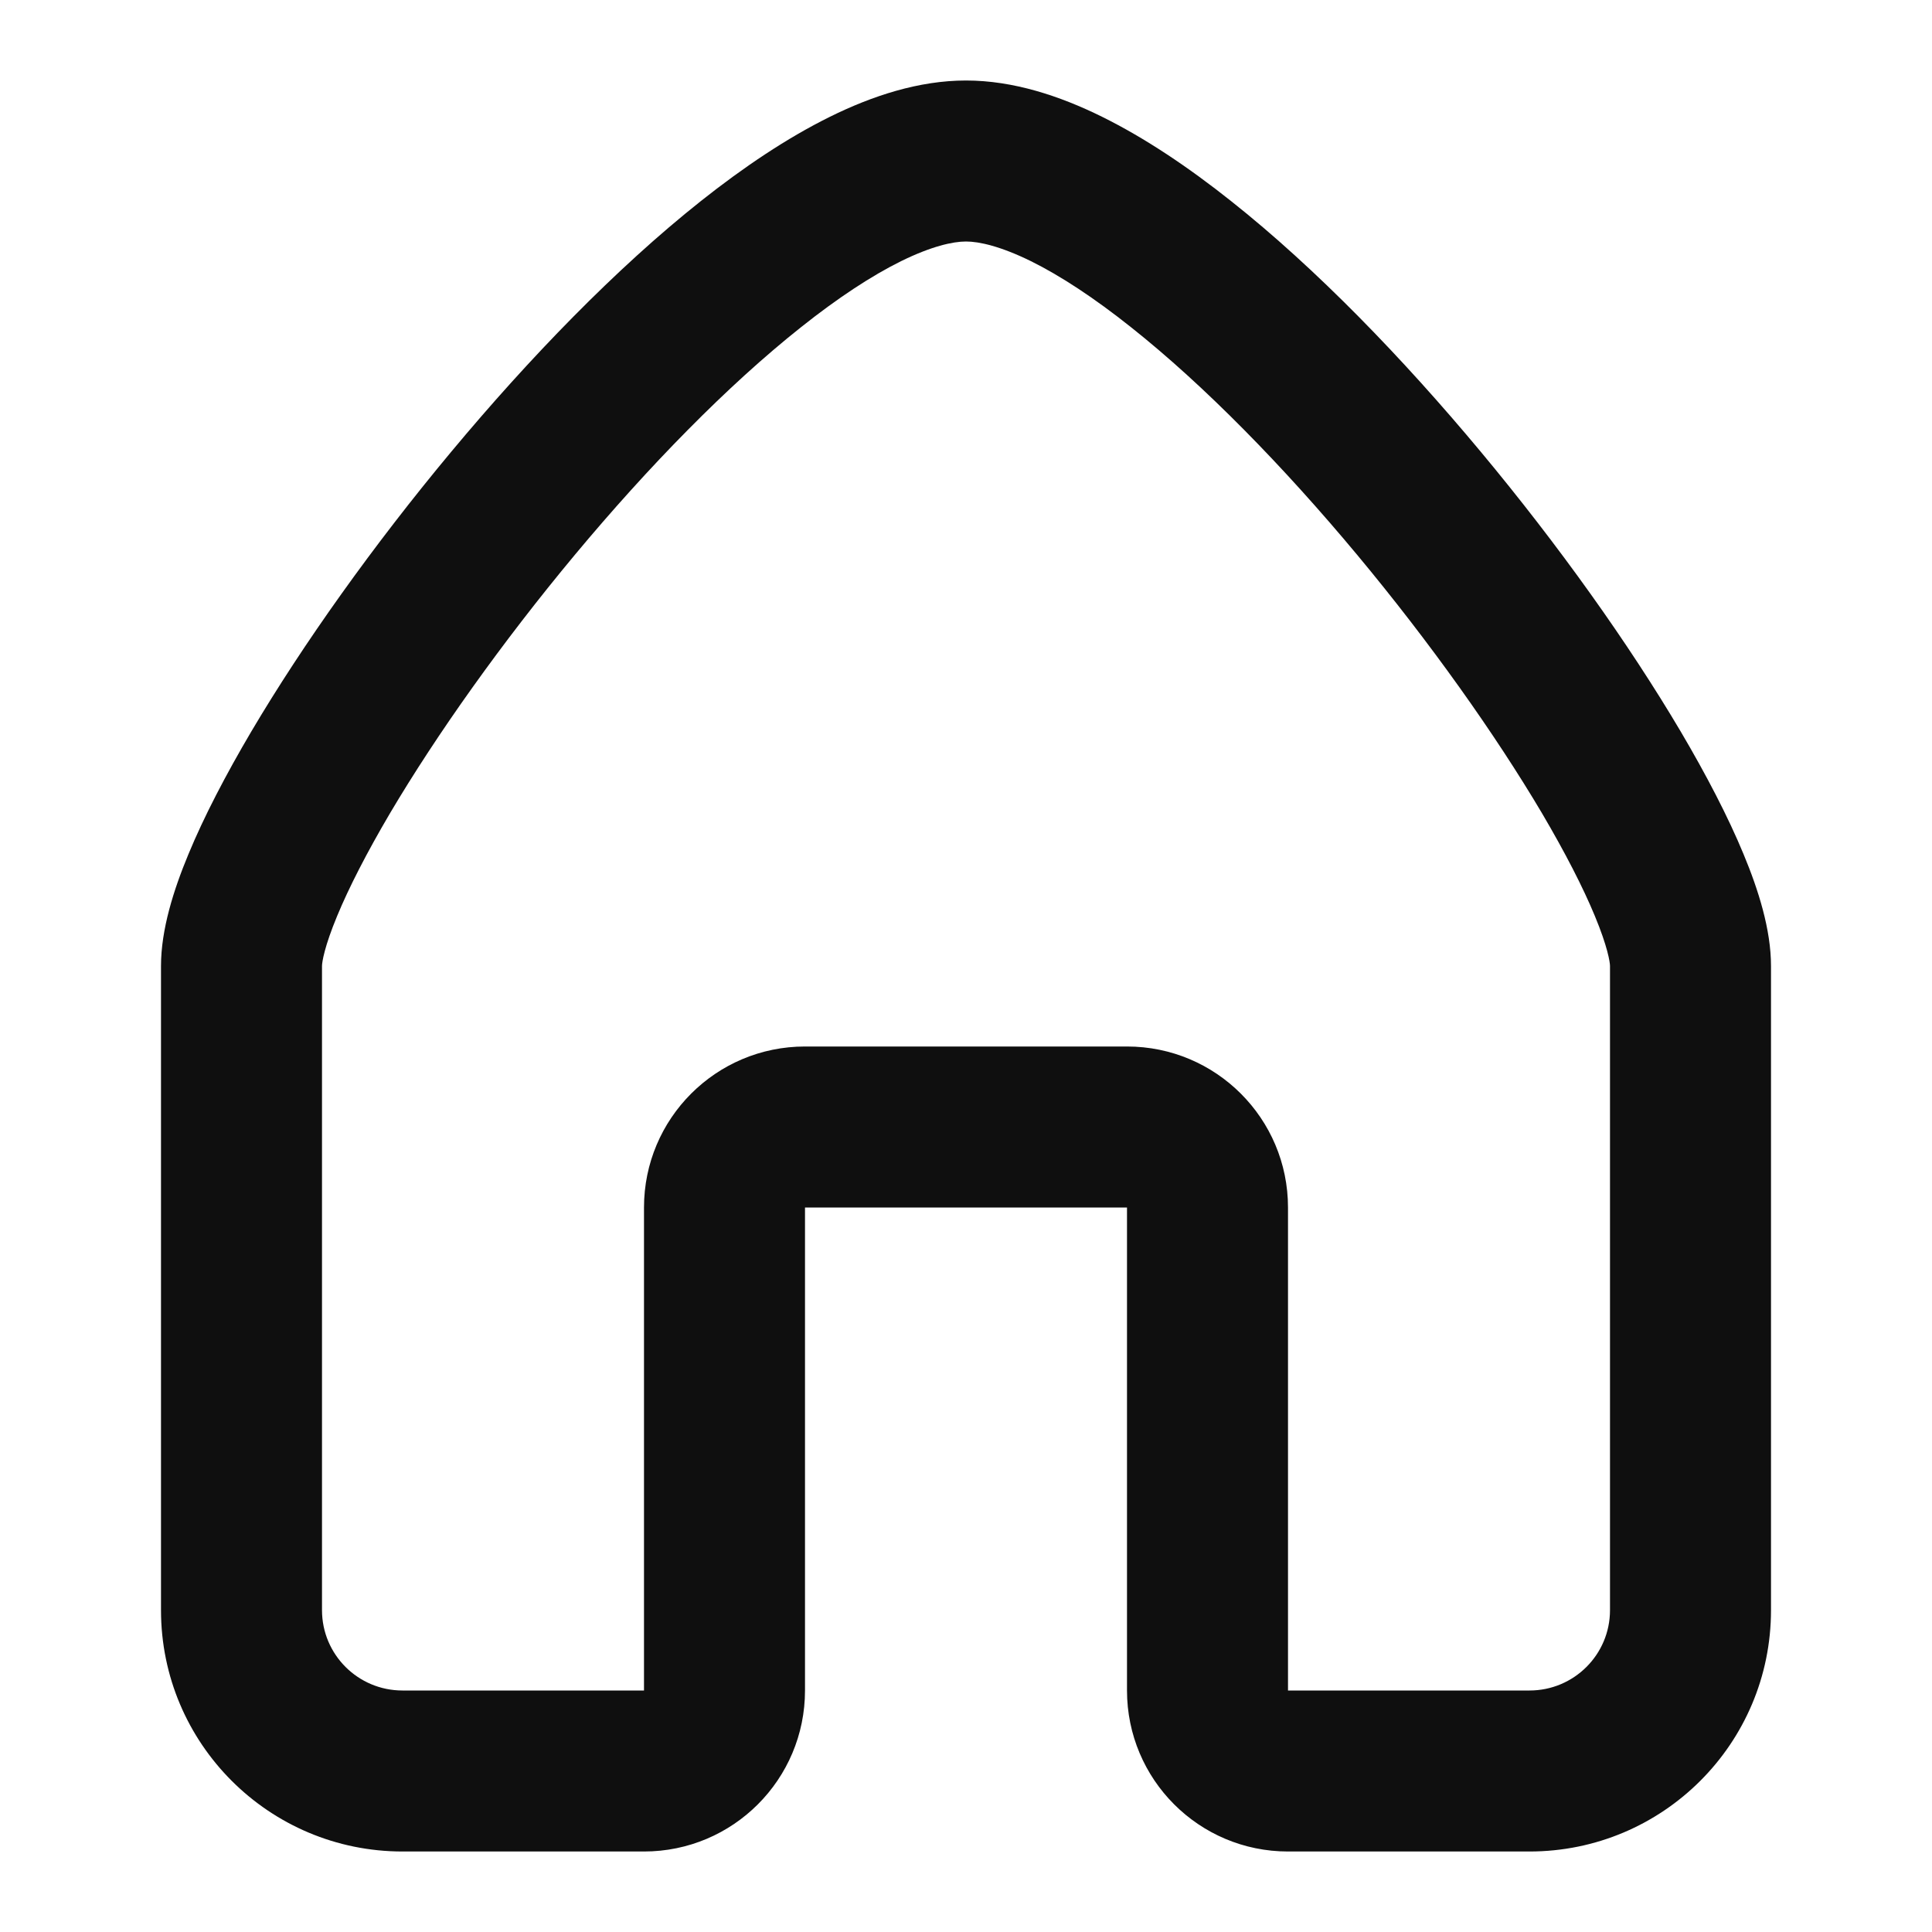
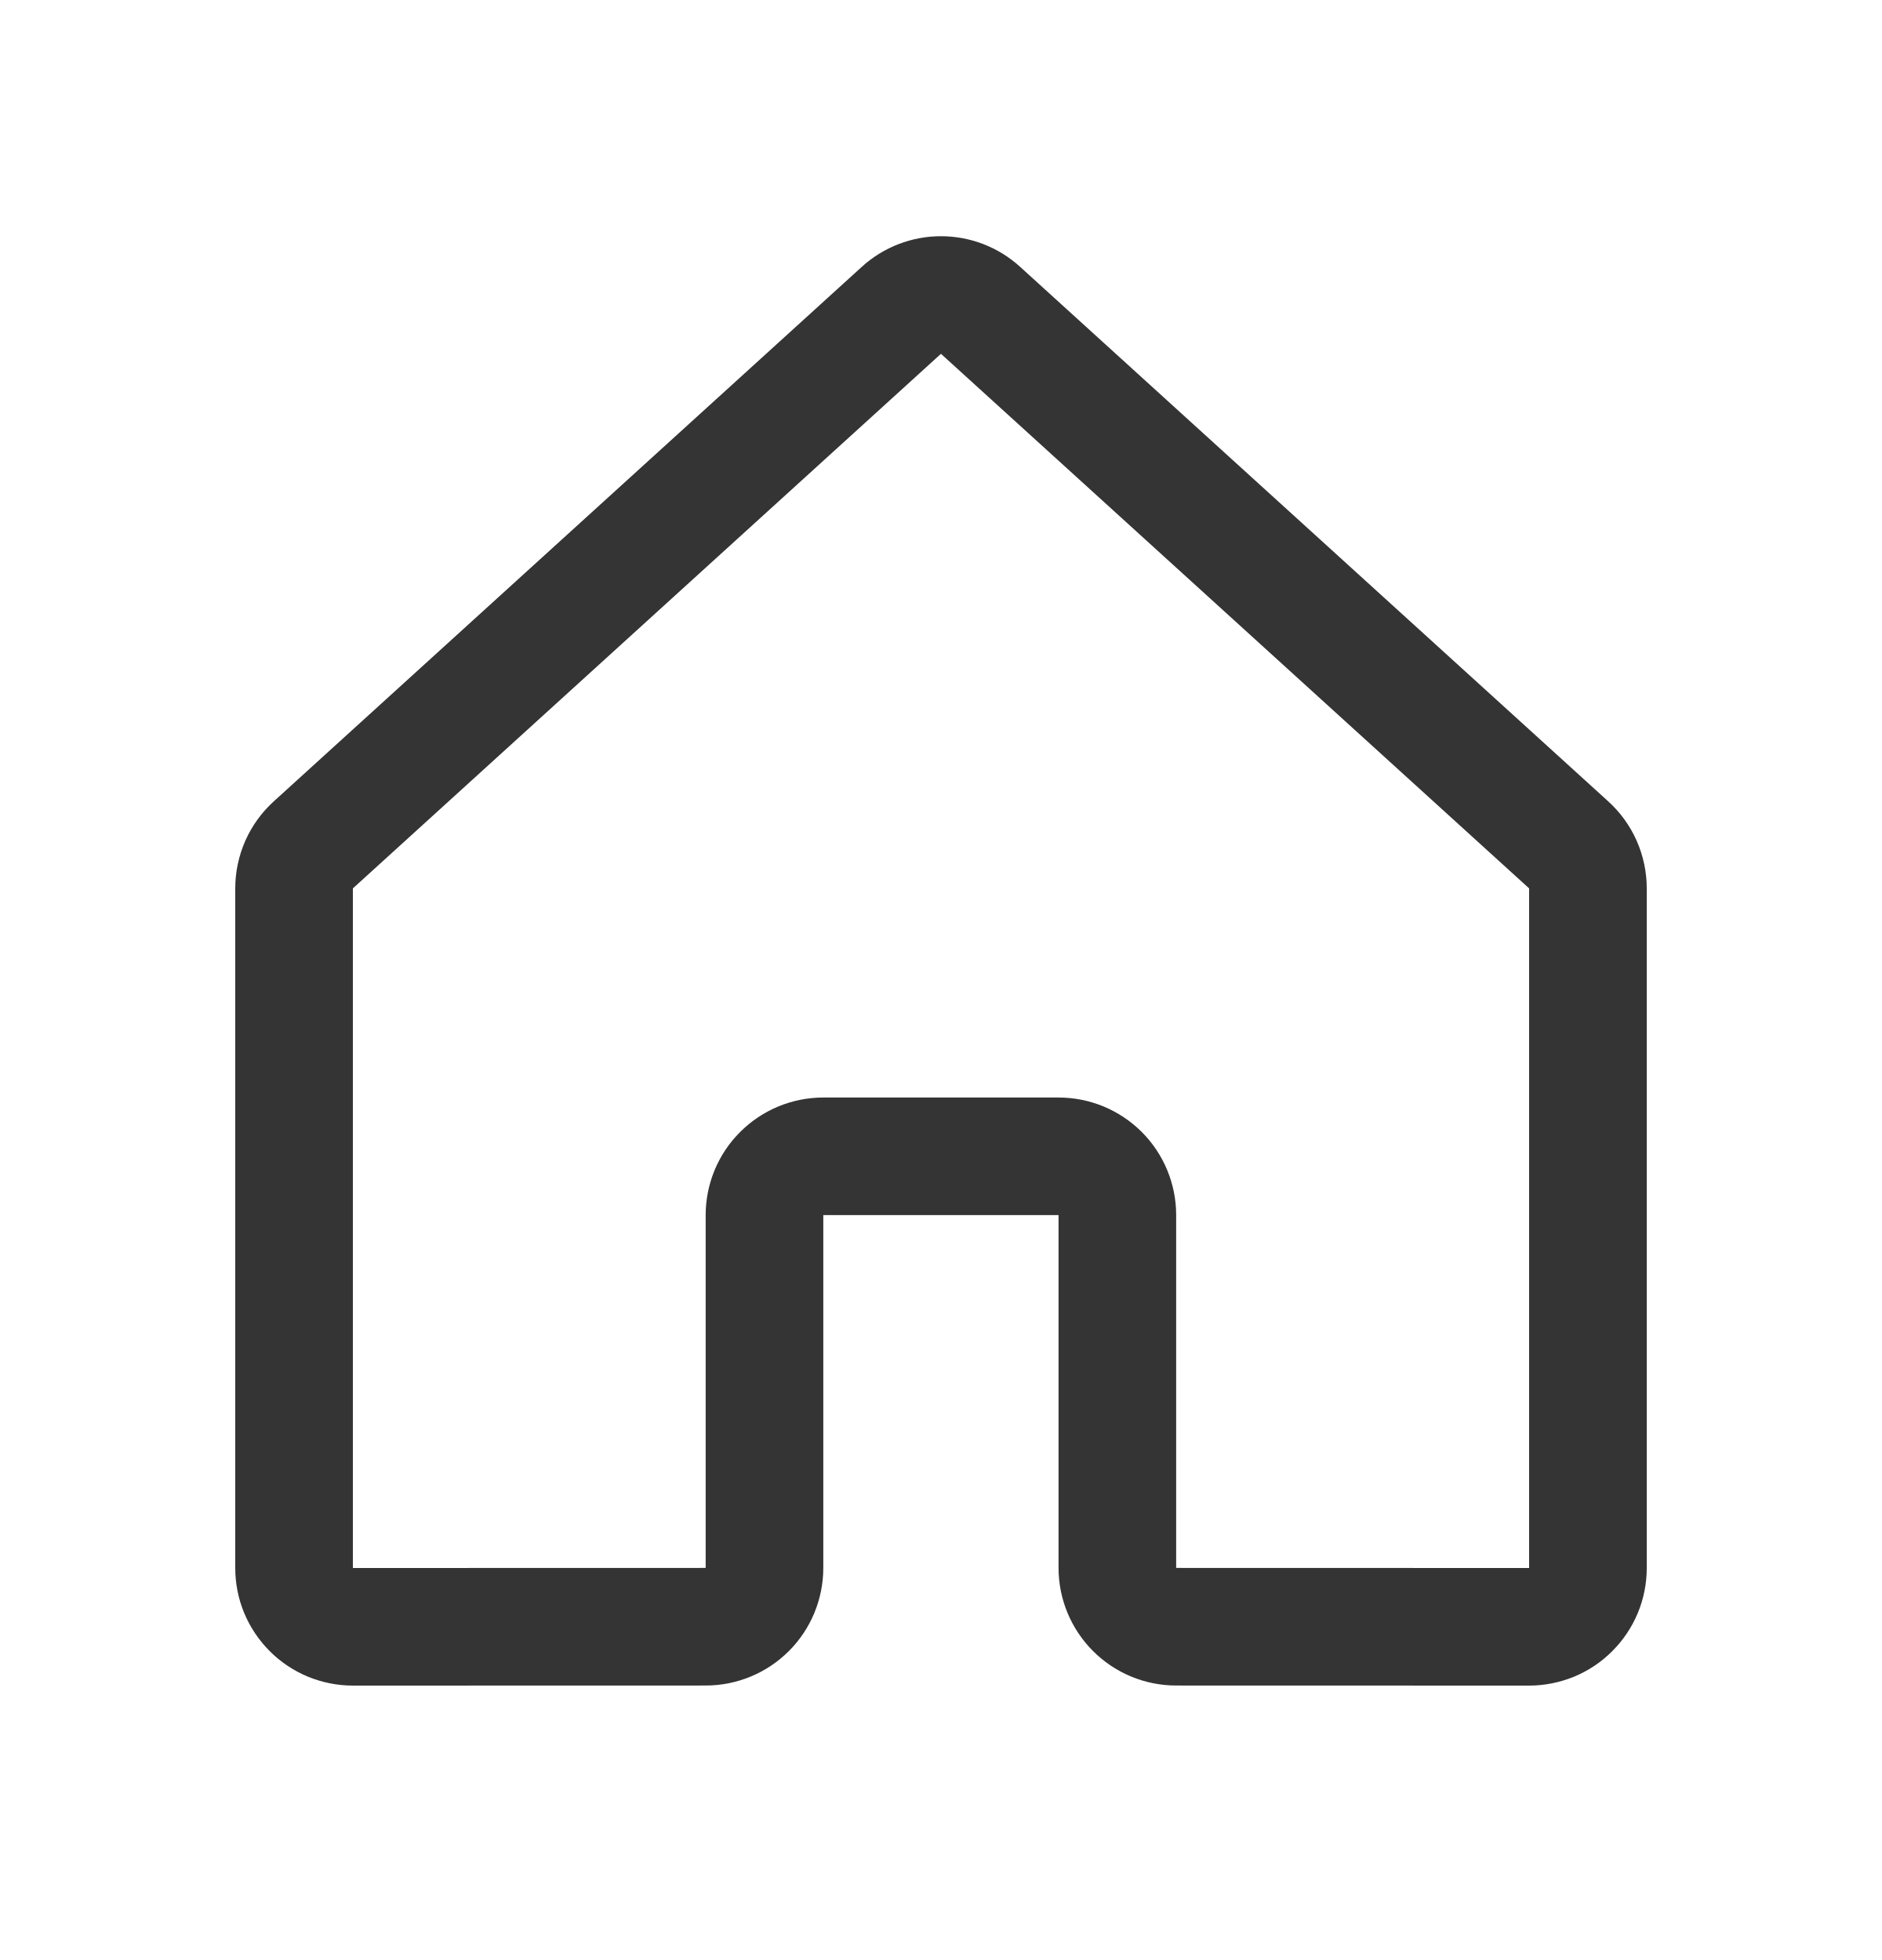
- <svg xmlns="http://www.w3.org/2000/svg" width="800px" height="800px" viewBox="0 0 24 24" fill="none">
-   <path fill-rule="evenodd" clip-rule="evenodd" d="M4.188 11.379C4.03 11.759 4 11.953 4 12V20.002C4 20.553 4.447 21 5 21H8V15C8 13.895 8.895 13 10 13H14C15.105 13 16 13.895 16 15V21H19C19.553 21 20 20.553 20 20.002V12C20 11.953 19.97 11.759 19.812 11.379C19.666 11.026 19.444 10.593 19.155 10.102C18.576 9.124 17.765 7.98 16.857 6.89C15.947 5.798 14.964 4.79 14.05 4.065C13.594 3.702 13.174 3.426 12.806 3.244C12.429 3.059 12.164 3 12 3C11.836 3 11.571 3.059 11.194 3.244C10.826 3.426 10.406 3.702 9.95 4.065C9.036 4.79 8.053 5.798 7.143 6.89C6.235 7.98 5.424 9.124 4.845 10.102C4.556 10.593 4.334 11.026 4.188 11.379ZM10.309 1.451C10.835 1.191 11.414 1 12 1C12.586 1 13.165 1.191 13.691 1.451C14.225 1.715 14.766 2.079 15.293 2.498C16.349 3.335 17.428 4.452 18.393 5.61C19.36 6.77 20.236 8.001 20.877 9.085C21.196 9.626 21.467 10.146 21.66 10.613C21.843 11.053 22 11.547 22 12V20.002C22 21.66 20.656 23 19 23H16C14.895 23 14 22.105 14 21V15H10V21C10 22.105 9.105 23 8 23H5C3.344 23 2 21.66 2 20.002V12C2 11.547 2.157 11.053 2.34 10.613C2.533 10.146 2.804 9.626 3.123 9.085C3.764 8.001 4.64 6.77 5.607 5.61C6.572 4.452 7.651 3.335 8.706 2.498C9.234 2.079 9.775 1.715 10.309 1.451Z" fill="#0F0F0F" />
+ <svg xmlns="http://www.w3.org/2000/svg" width="24" height="25" viewBox="0 0 24 25" fill="none">
+   <path d="M14.249 19.999V15.499C14.249 15.3 14.17 15.109 14.03 14.969C13.889 14.828 13.698 14.749 13.499 14.749H10.499C10.3 14.749 10.11 14.828 9.969 14.969C9.828 15.109 9.749 15.3 9.749 15.499V19.999C9.749 20.198 9.67 20.389 9.53 20.529C9.389 20.67 9.198 20.749 9 20.749L4.5 20.75C4.402 20.75 4.304 20.73 4.213 20.693C4.122 20.655 4.039 20.6 3.97 20.53C3.9 20.46 3.845 20.378 3.807 20.287C3.769 20.196 3.75 20.098 3.75 20V11.332C3.75 11.227 3.772 11.124 3.814 11.028C3.856 10.933 3.918 10.847 3.995 10.777L11.495 3.958C11.633 3.832 11.813 3.763 11.999 3.763C12.186 3.763 12.366 3.832 12.504 3.958L20.005 10.777C20.082 10.847 20.144 10.933 20.186 11.028C20.228 11.124 20.25 11.227 20.25 11.332V20C20.25 20.098 20.231 20.196 20.193 20.287C20.155 20.378 20.1 20.46 20.03 20.53C19.961 20.6 19.878 20.655 19.787 20.693C19.696 20.73 19.598 20.75 19.5 20.75L14.999 20.749C14.8 20.749 14.61 20.67 14.469 20.529C14.329 20.389 14.249 20.198 14.249 19.999V19.999Z" stroke="#343434" stroke-width="1.5" stroke-linecap="round" stroke-linejoin="round" />
</svg>
